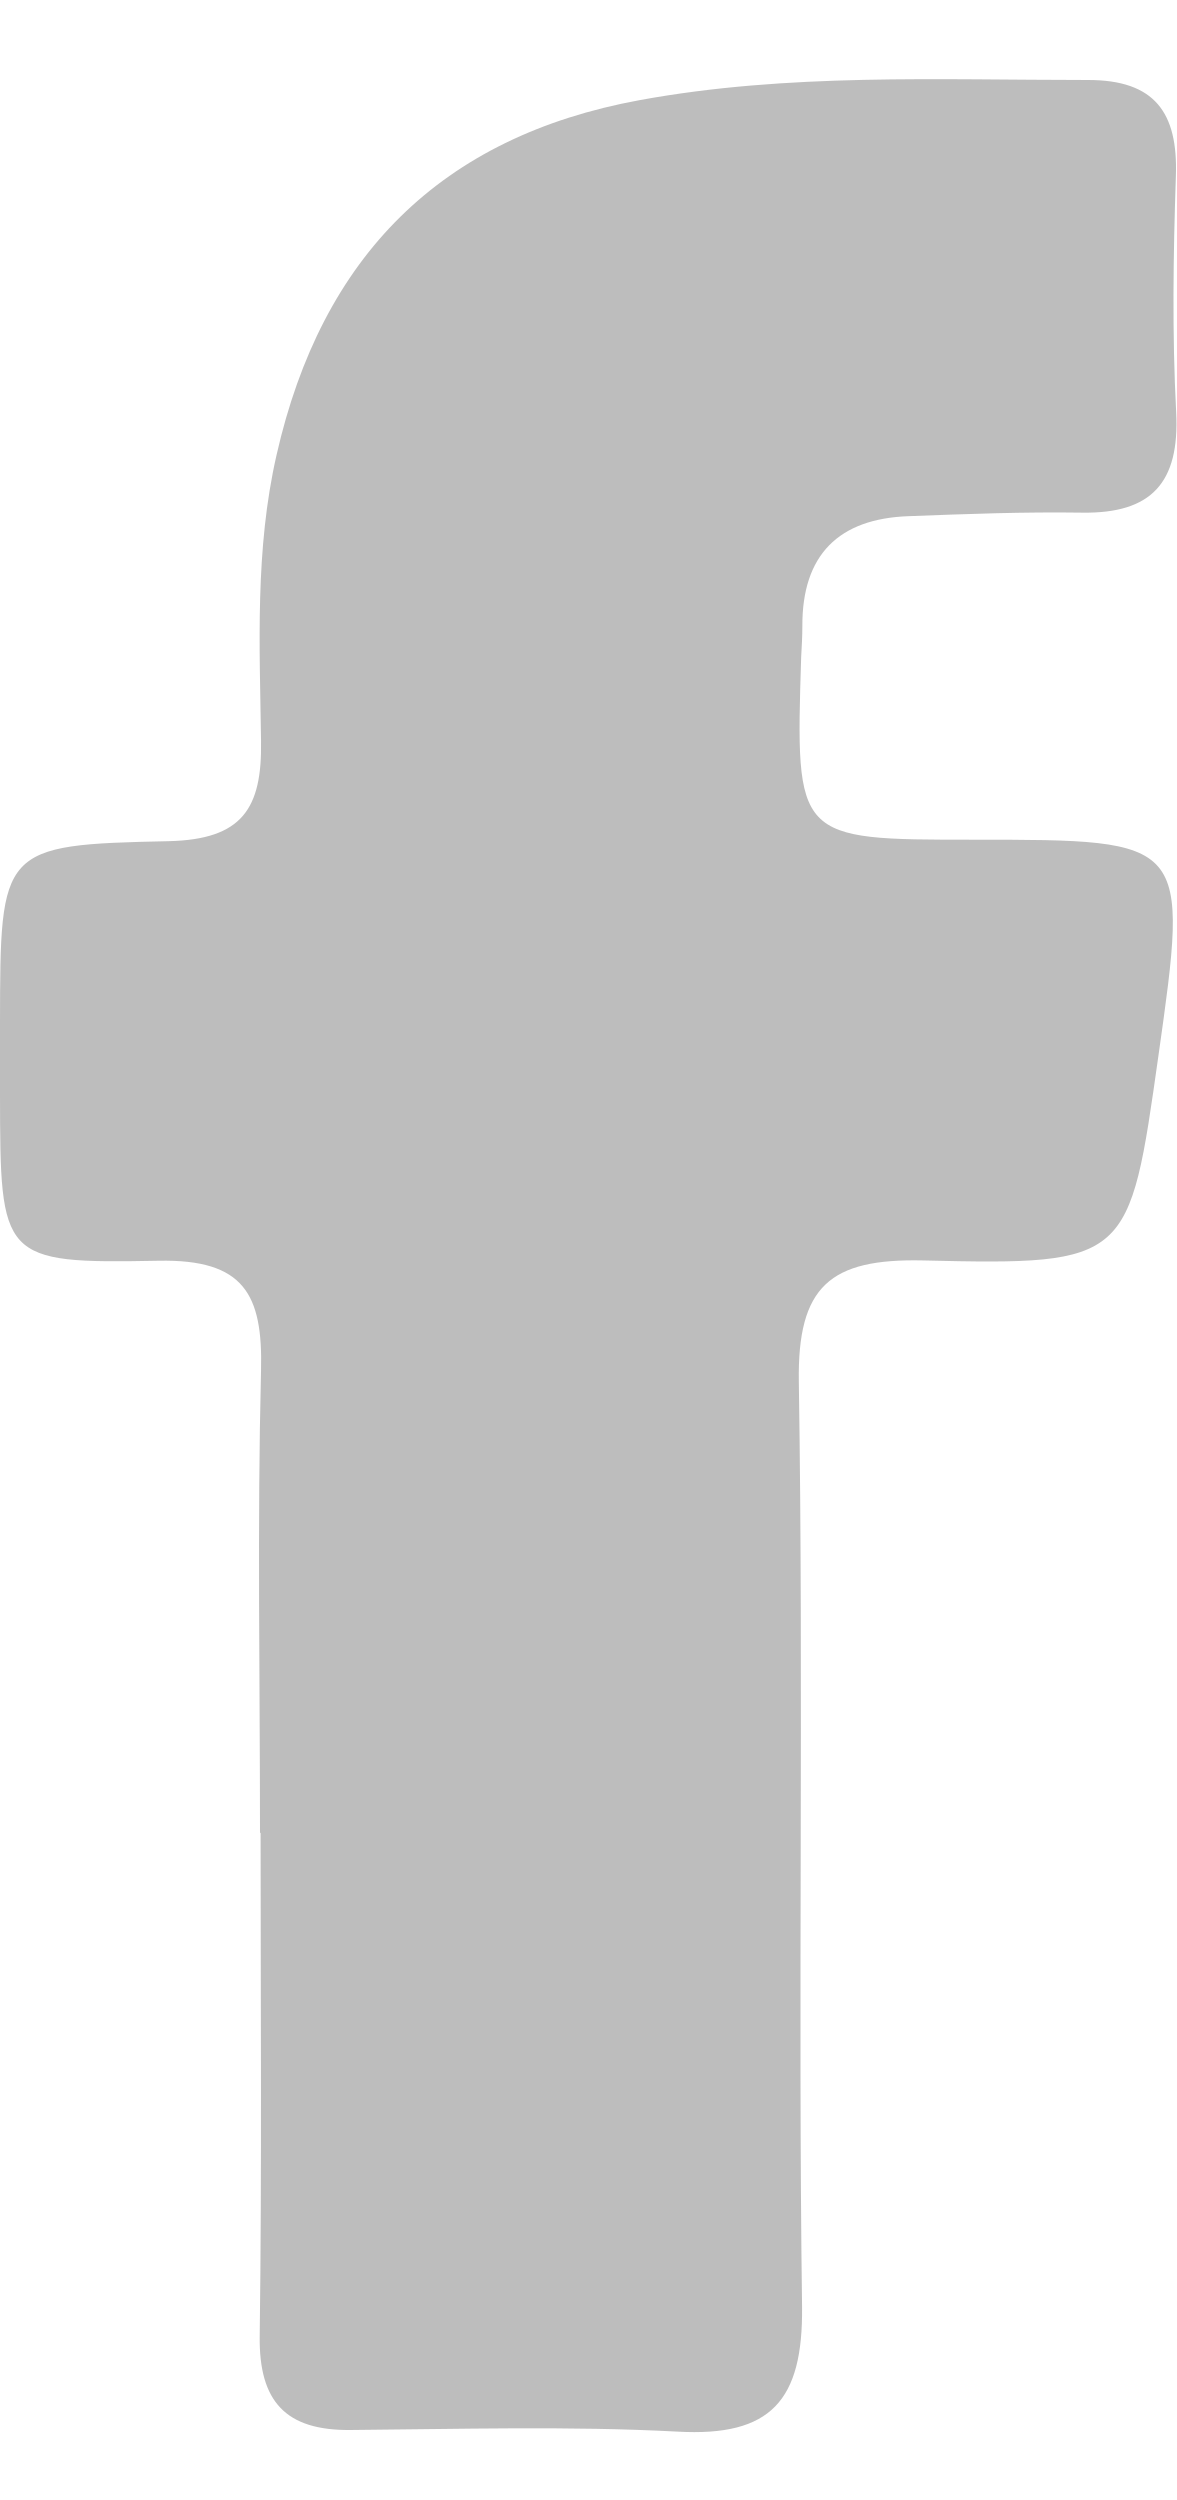
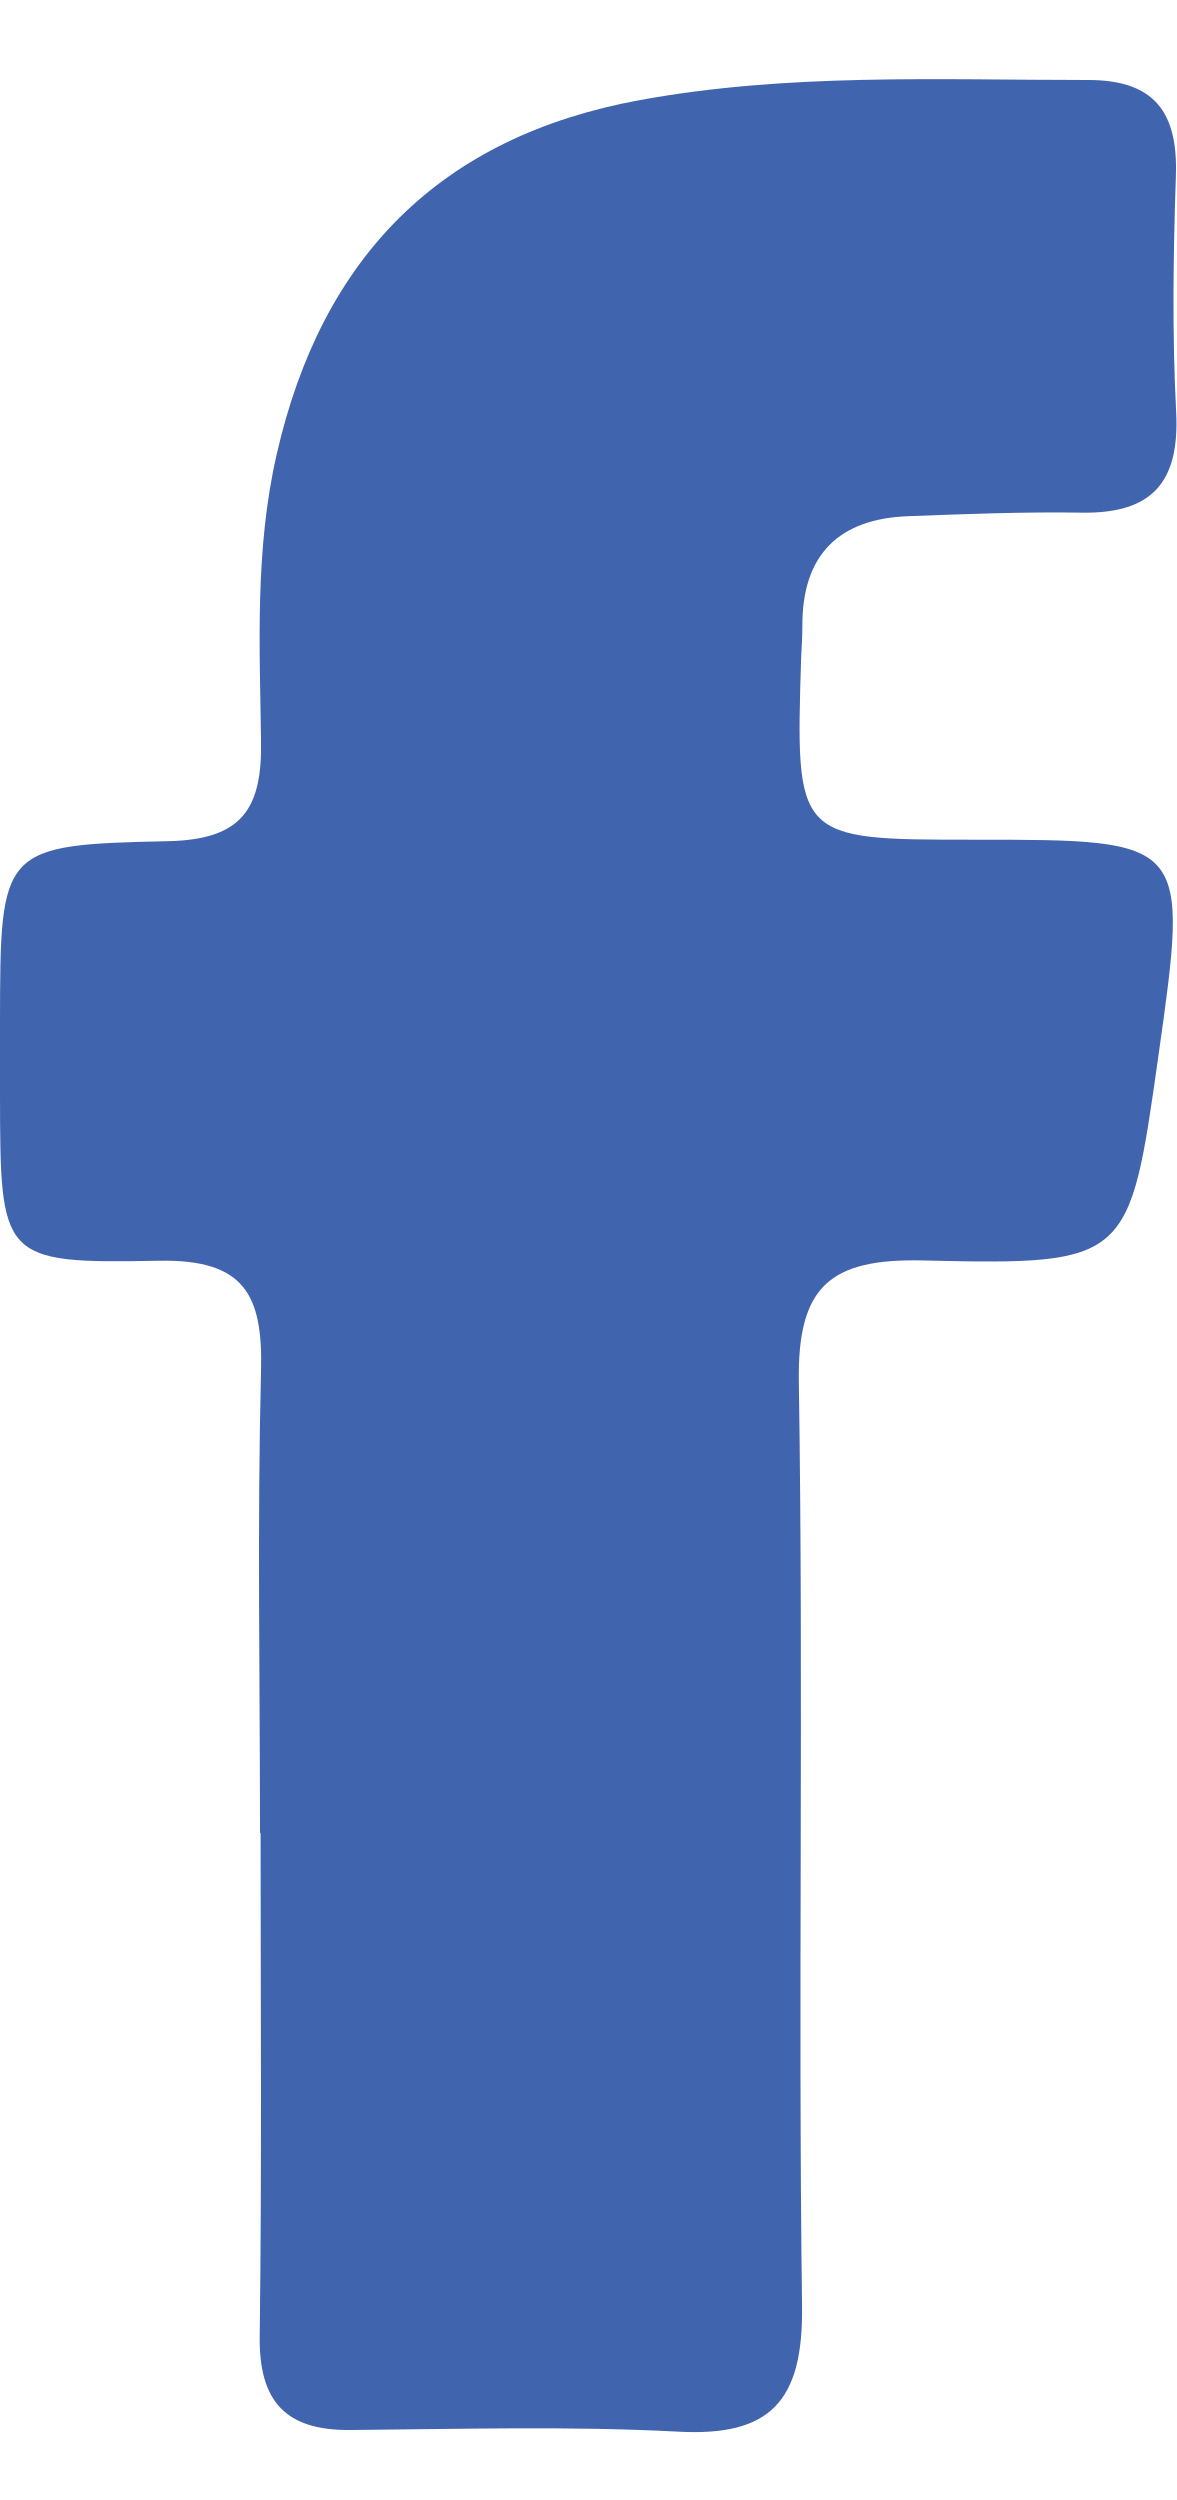
<svg xmlns="http://www.w3.org/2000/svg" width="8" height="17" viewBox="0 0 8 17" fill="none">
-   <path d="M1.768 12.465C1.768 11.416 1.749 10.367 1.775 9.32C1.788 8.801 1.66 8.562 1.079 8.573C0.004 8.594 0.002 8.562 0 7.442C0 7.28 0 7.116 0 6.953C0.002 5.766 0.002 5.744 1.148 5.72C1.647 5.708 1.783 5.499 1.775 5.038C1.766 4.389 1.733 3.739 1.881 3.092C2.188 1.741 2.999 0.929 4.349 0.681C5.359 0.496 6.381 0.544 7.4 0.544C7.851 0.544 8.011 0.764 7.996 1.197C7.978 1.733 7.97 2.271 7.998 2.804C8.022 3.282 7.831 3.493 7.359 3.486C6.966 3.48 6.572 3.495 6.178 3.51C5.703 3.527 5.454 3.773 5.456 4.258C5.456 4.327 5.452 4.398 5.448 4.467C5.409 5.71 5.409 5.71 6.622 5.71C8.085 5.71 8.085 5.71 7.877 7.181C7.68 8.575 7.68 8.605 6.277 8.571C5.645 8.557 5.422 8.745 5.432 9.396C5.465 11.492 5.426 13.59 5.454 15.686C5.461 16.323 5.244 16.571 4.607 16.535C3.868 16.496 3.123 16.518 2.382 16.524C1.944 16.528 1.76 16.332 1.766 15.886C1.781 14.745 1.772 13.603 1.772 12.461C1.77 12.465 1.768 12.465 1.768 12.465Z" fill="#BDBDBD" />
+   <path d="M1.768 12.465C1.768 11.416 1.749 10.367 1.775 9.32C1.788 8.801 1.66 8.562 1.079 8.573C0.004 8.594 0.002 8.562 0 7.442C0 7.28 0 7.116 0 6.953C0.002 5.766 0.002 5.744 1.148 5.72C1.647 5.708 1.783 5.499 1.775 5.038C1.766 4.389 1.733 3.739 1.881 3.092C2.188 1.741 2.999 0.929 4.349 0.681C5.359 0.496 6.381 0.544 7.4 0.544C7.851 0.544 8.011 0.764 7.996 1.197C7.978 1.733 7.97 2.271 7.998 2.804C8.022 3.282 7.831 3.493 7.359 3.486C6.966 3.48 6.572 3.495 6.178 3.51C5.703 3.527 5.454 3.773 5.456 4.258C5.456 4.327 5.452 4.398 5.448 4.467C5.409 5.71 5.409 5.71 6.622 5.71C8.085 5.71 8.085 5.71 7.877 7.181C7.68 8.575 7.68 8.605 6.277 8.571C5.645 8.557 5.422 8.745 5.432 9.396C5.465 11.492 5.426 13.59 5.454 15.686C5.461 16.323 5.244 16.571 4.607 16.535C3.868 16.496 3.123 16.518 2.382 16.524C1.944 16.528 1.76 16.332 1.766 15.886C1.781 14.745 1.772 13.603 1.772 12.461C1.77 12.465 1.768 12.465 1.768 12.465Z" fill="#4064AD" />
</svg>
